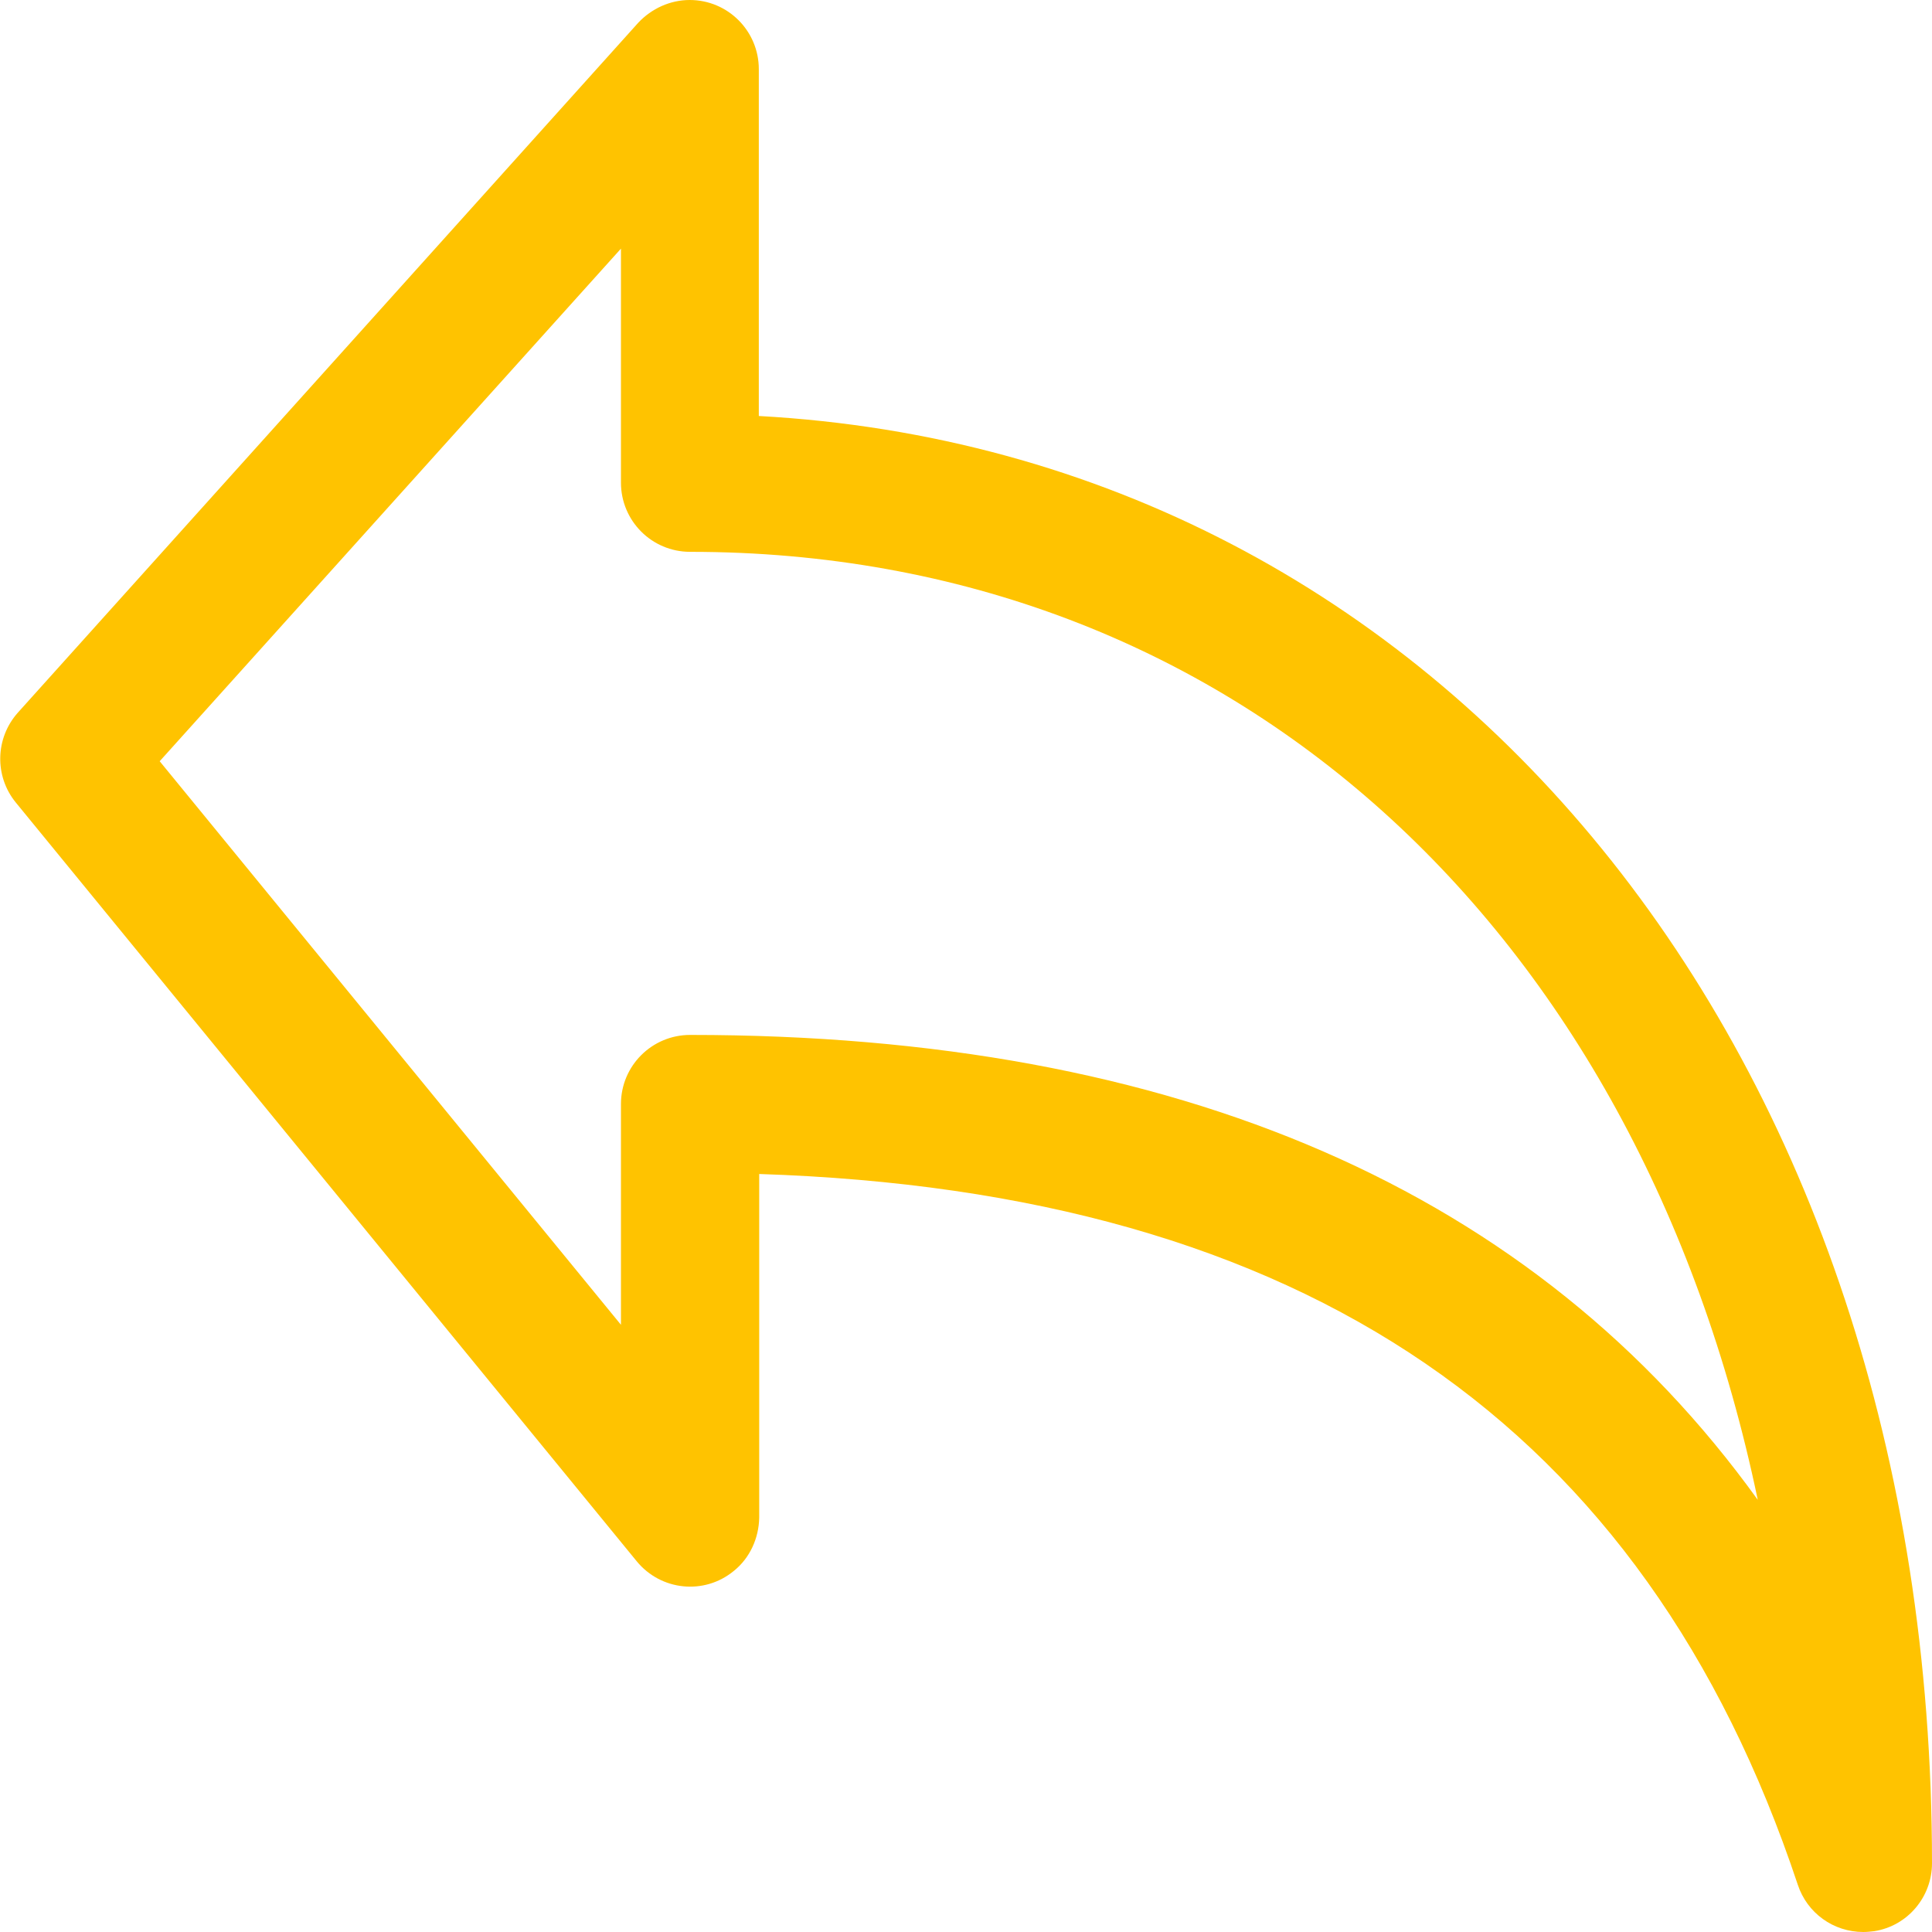
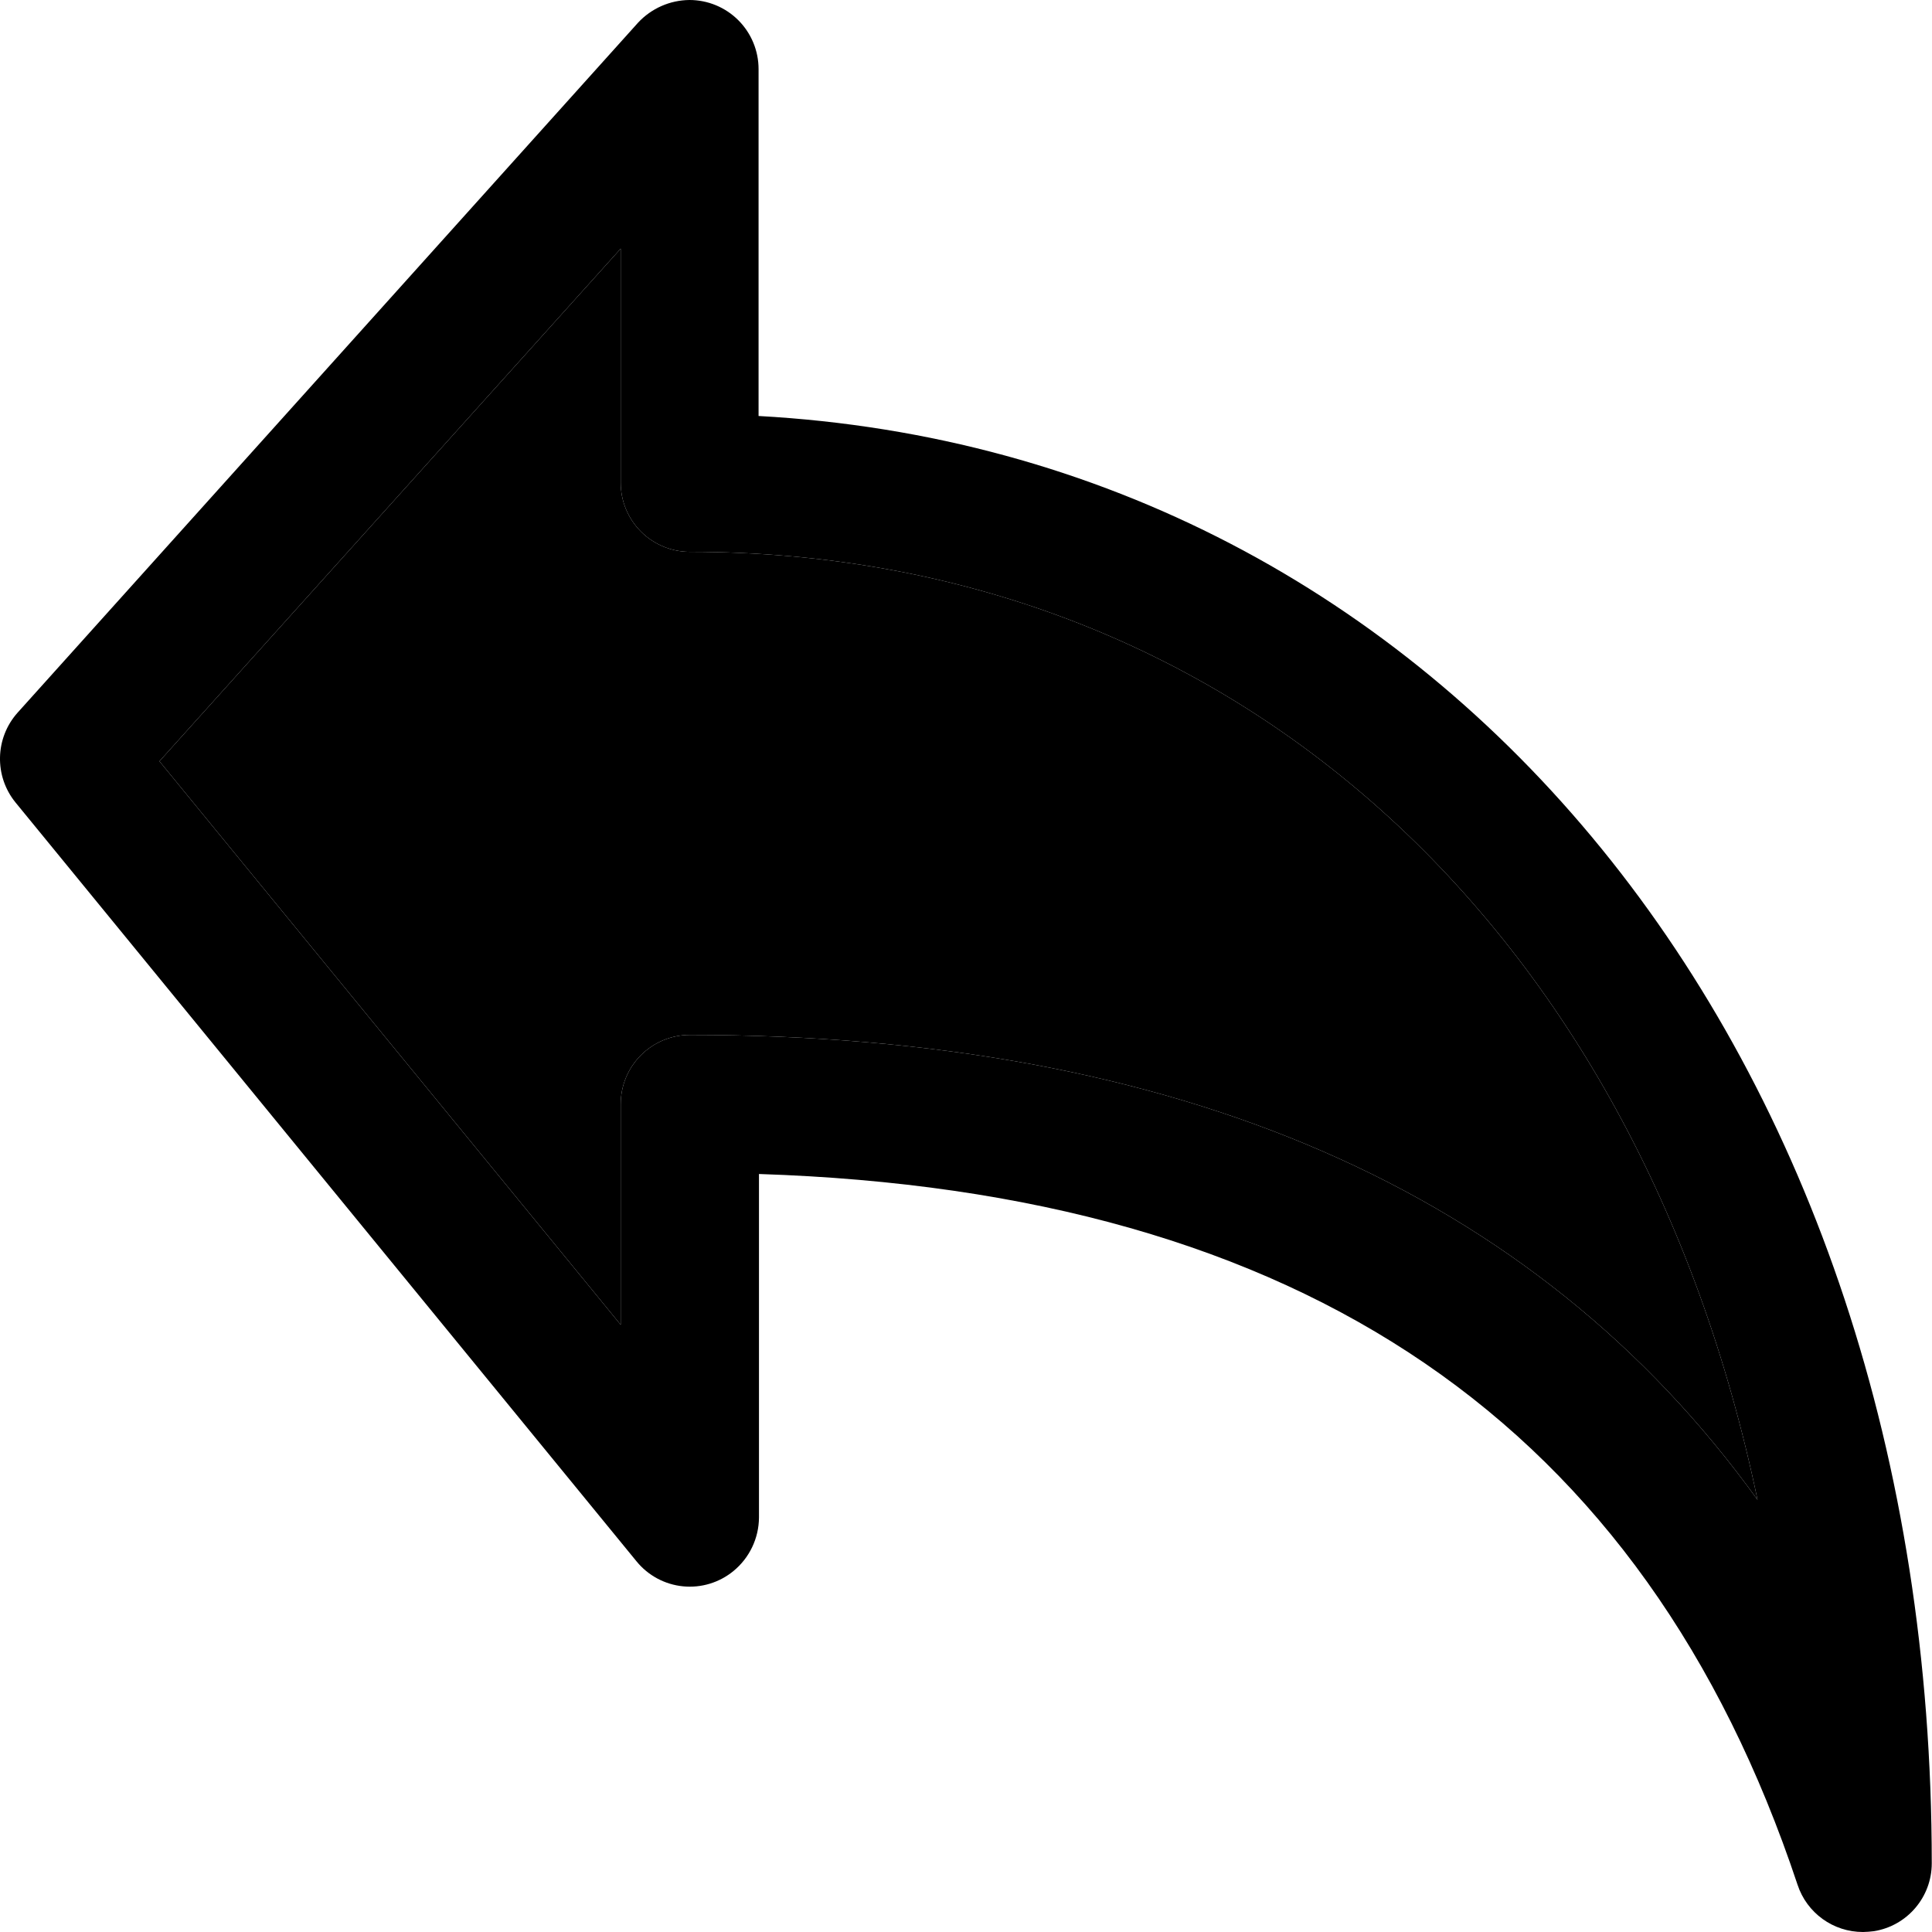
- <svg xmlns="http://www.w3.org/2000/svg" version="1.1" id="Capa_1" x="0px" y="0px" viewBox="0 0 477.9 477.9" style="enable-background:new 0 0 477.9 477.9;" xml:space="preserve">
-   <style type="text/css">
- 	.st0{fill:#FFC300;}
- </style>
-   <g>
-     <g>
-       <path class="st0" d="M187.7,102.9V17.1c0-9.4-7.6-17.1-17.1-17.1c-4.8,0-9.4,2.1-12.7,5.6L4.4,176.3c-5.6,6.3-5.8,15.7-0.5,22.2    l153.6,187.7c6,7.3,16.7,8.4,24,2.4c4-3.2,6.2-8.1,6.3-13.2v-85c134.8,4.4,219,62,256.9,175.8c2.3,7,8.8,11.7,16.2,11.7    c0.9,0,1.8-0.1,2.7-0.2c8.3-1.3,14.3-8.5,14.3-16.8C477.9,259.8,356.9,112.2,187.7,102.9z M170.7,256c-9.4,0-17.1,7.6-17.1,17.1    v54.6L39.5,188.3L153.6,61.5v57.9c0,9.4,7.6,17.1,17.1,17.1c134.1,0,234.5,92.8,264.1,234.5C379.8,294.6,291.4,256,170.7,256z" />
-     </g>
-   </g>
+ <svg xmlns="http://www.w3.org/2000/svg" id="Capa_1" data-name="Capa 1" viewBox="0 0 477.84 477.9">
+   <path d="M187.7,102.9V17.1A17.09,17.09,0,0,0,170.6,0a17.58,17.58,0,0,0-12.7,5.6L4.4,176.3a17.12,17.12,0,0,0-.5,22.2L157.5,386.2a17,17,0,0,0,24,2.4,17.25,17.25,0,0,0,6.3-13.2v-85c134.8,4.4,219,62,256.9,175.8a17,17,0,0,0,16.2,11.7,24.52,24.52,0,0,0,2.7-.2,17,17,0,0,0,14.3-16.8C477.9,259.8,356.9,112.2,187.7,102.9ZM170.7,256a17.09,17.09,0,0,0-17.1,17.1v54.6L39.5,188.3,153.6,61.5v57.9a17.09,17.09,0,0,0,17.1,17.1c134.1,0,234.5,92.8,264.1,234.5C379.8,294.6,291.4,256,170.7,256Z" transform="translate(-0.06 0)" />
+   <path d="M434.8,371c-55-76.4-143.4-115-264.1-115a17.09,17.09,0,0,0-17.1,17.1v54.6L39.5,188.3,153.6,61.5v57.9a17.09,17.09,0,0,0,17.1,17.1C304.8,136.5,405.2,229.3,434.8,371Z" transform="translate(-0.06 0)" />
</svg>
